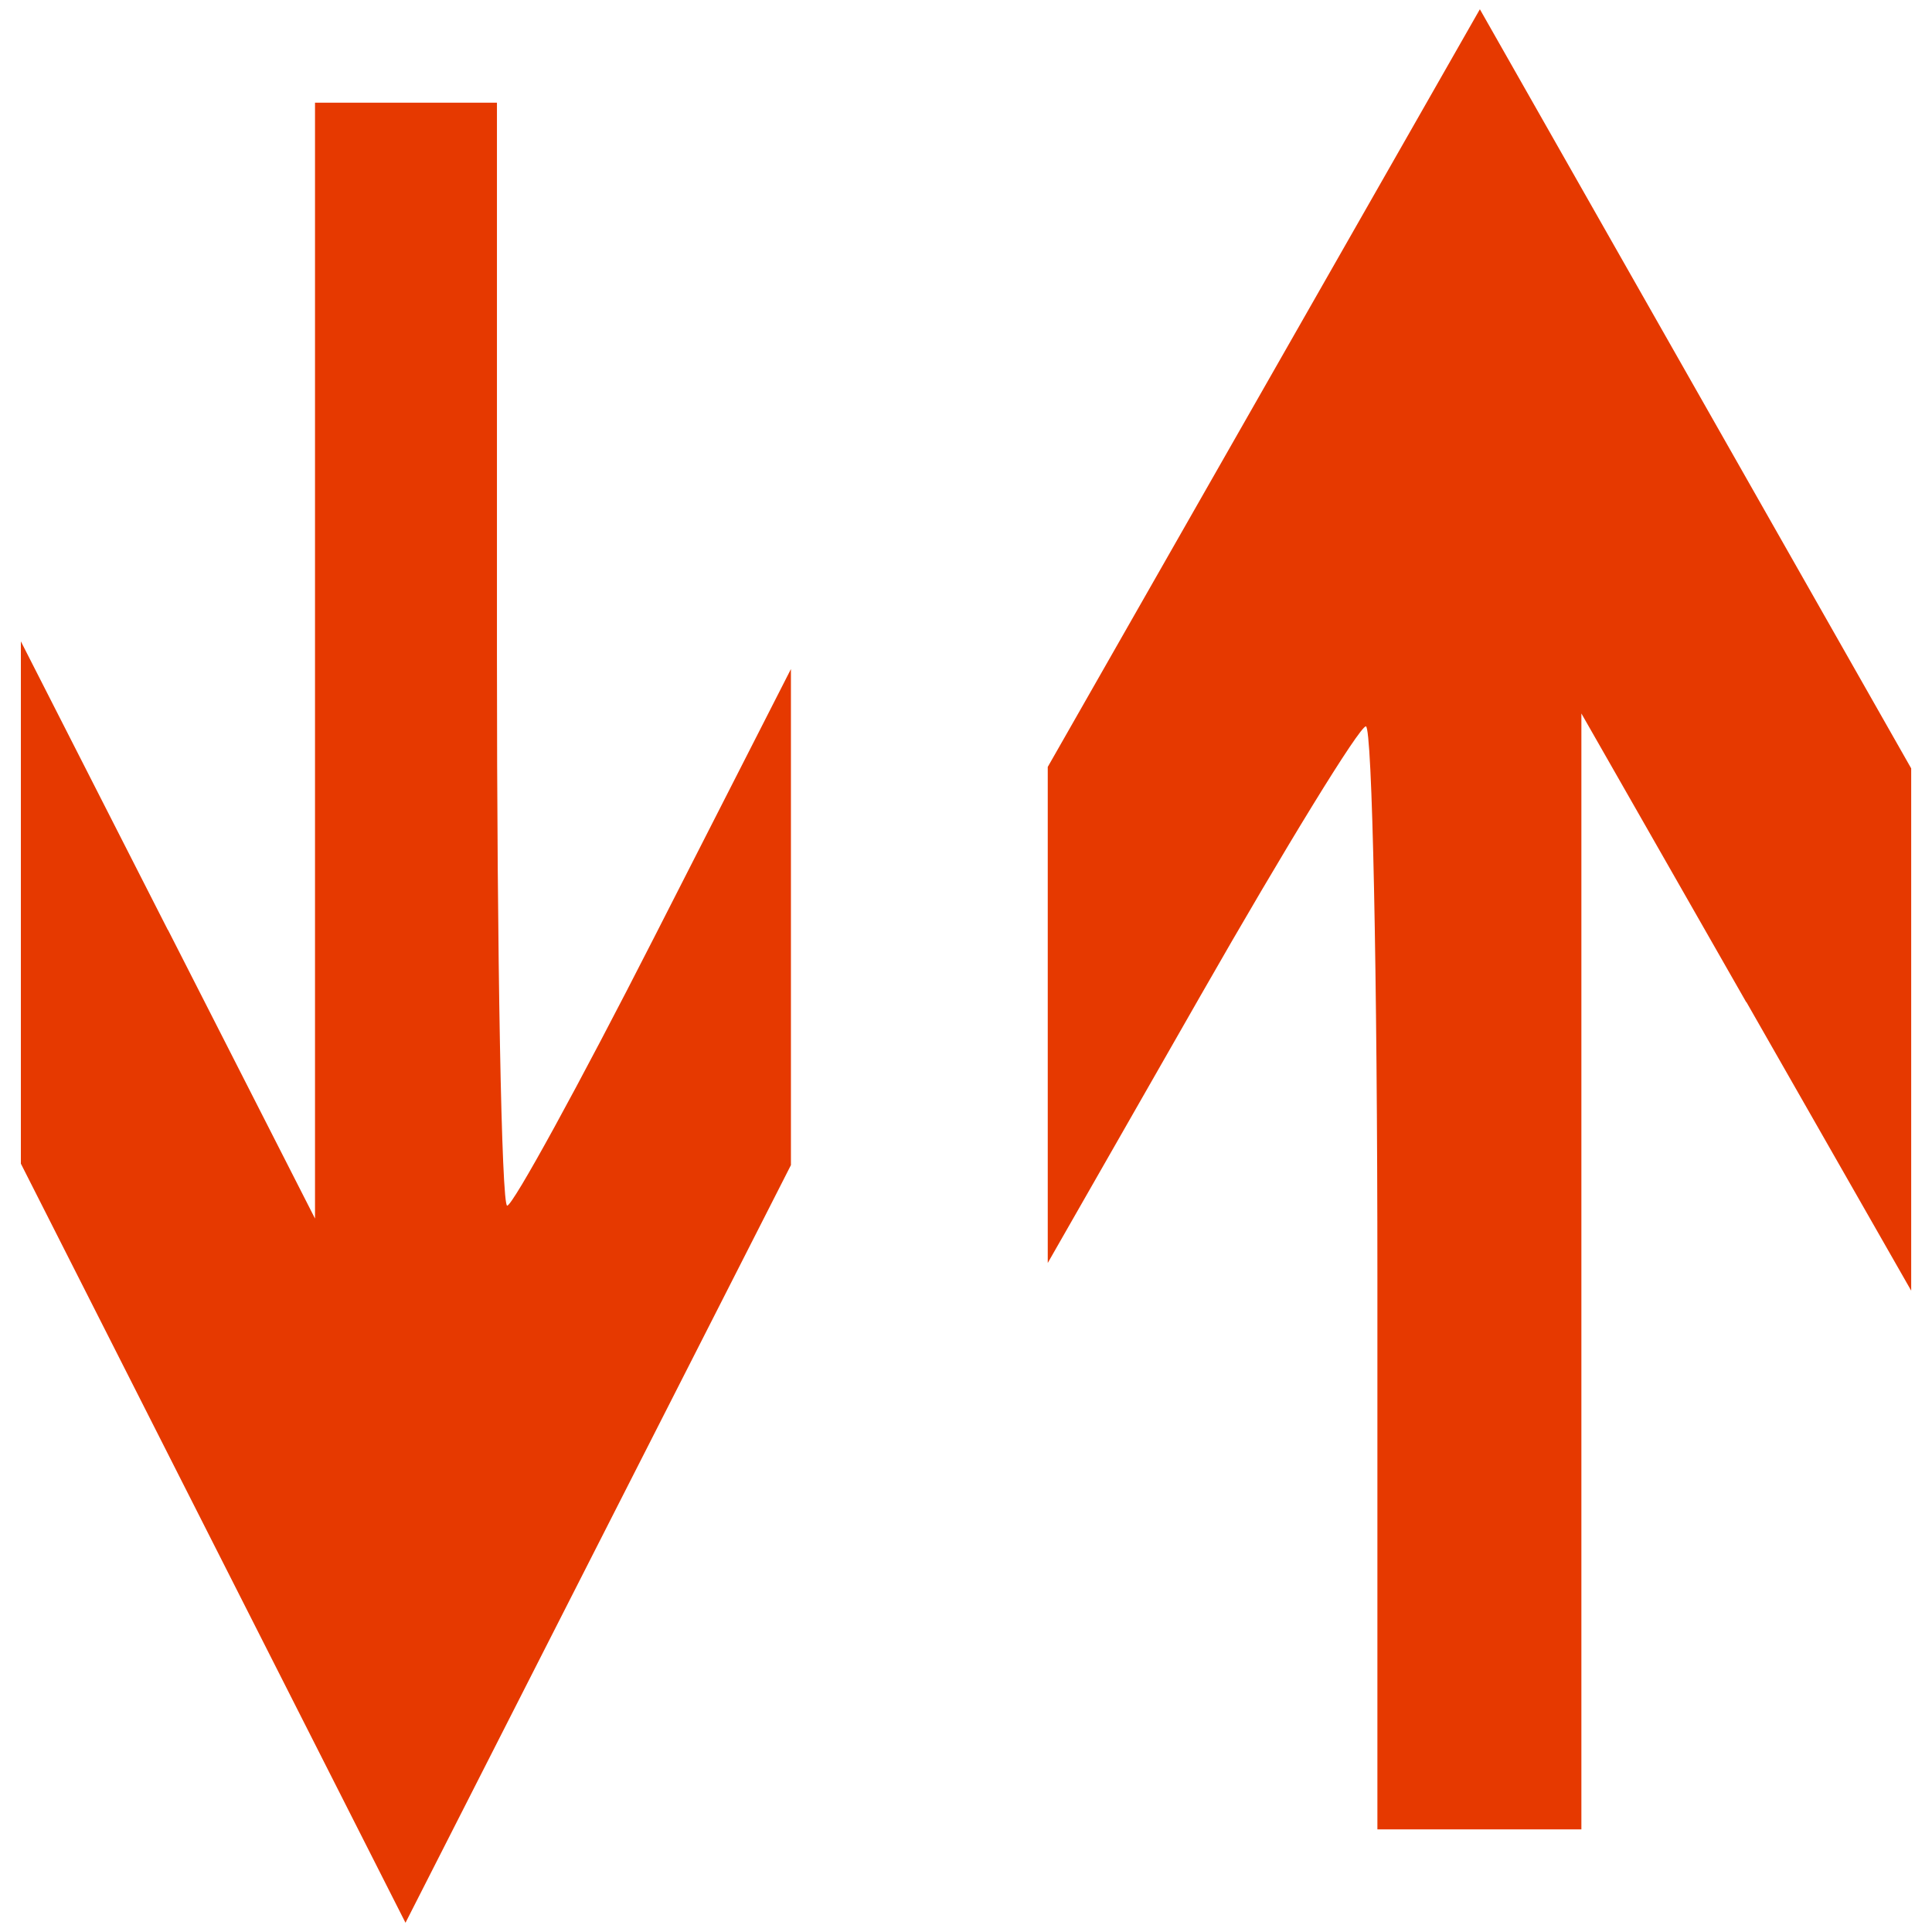
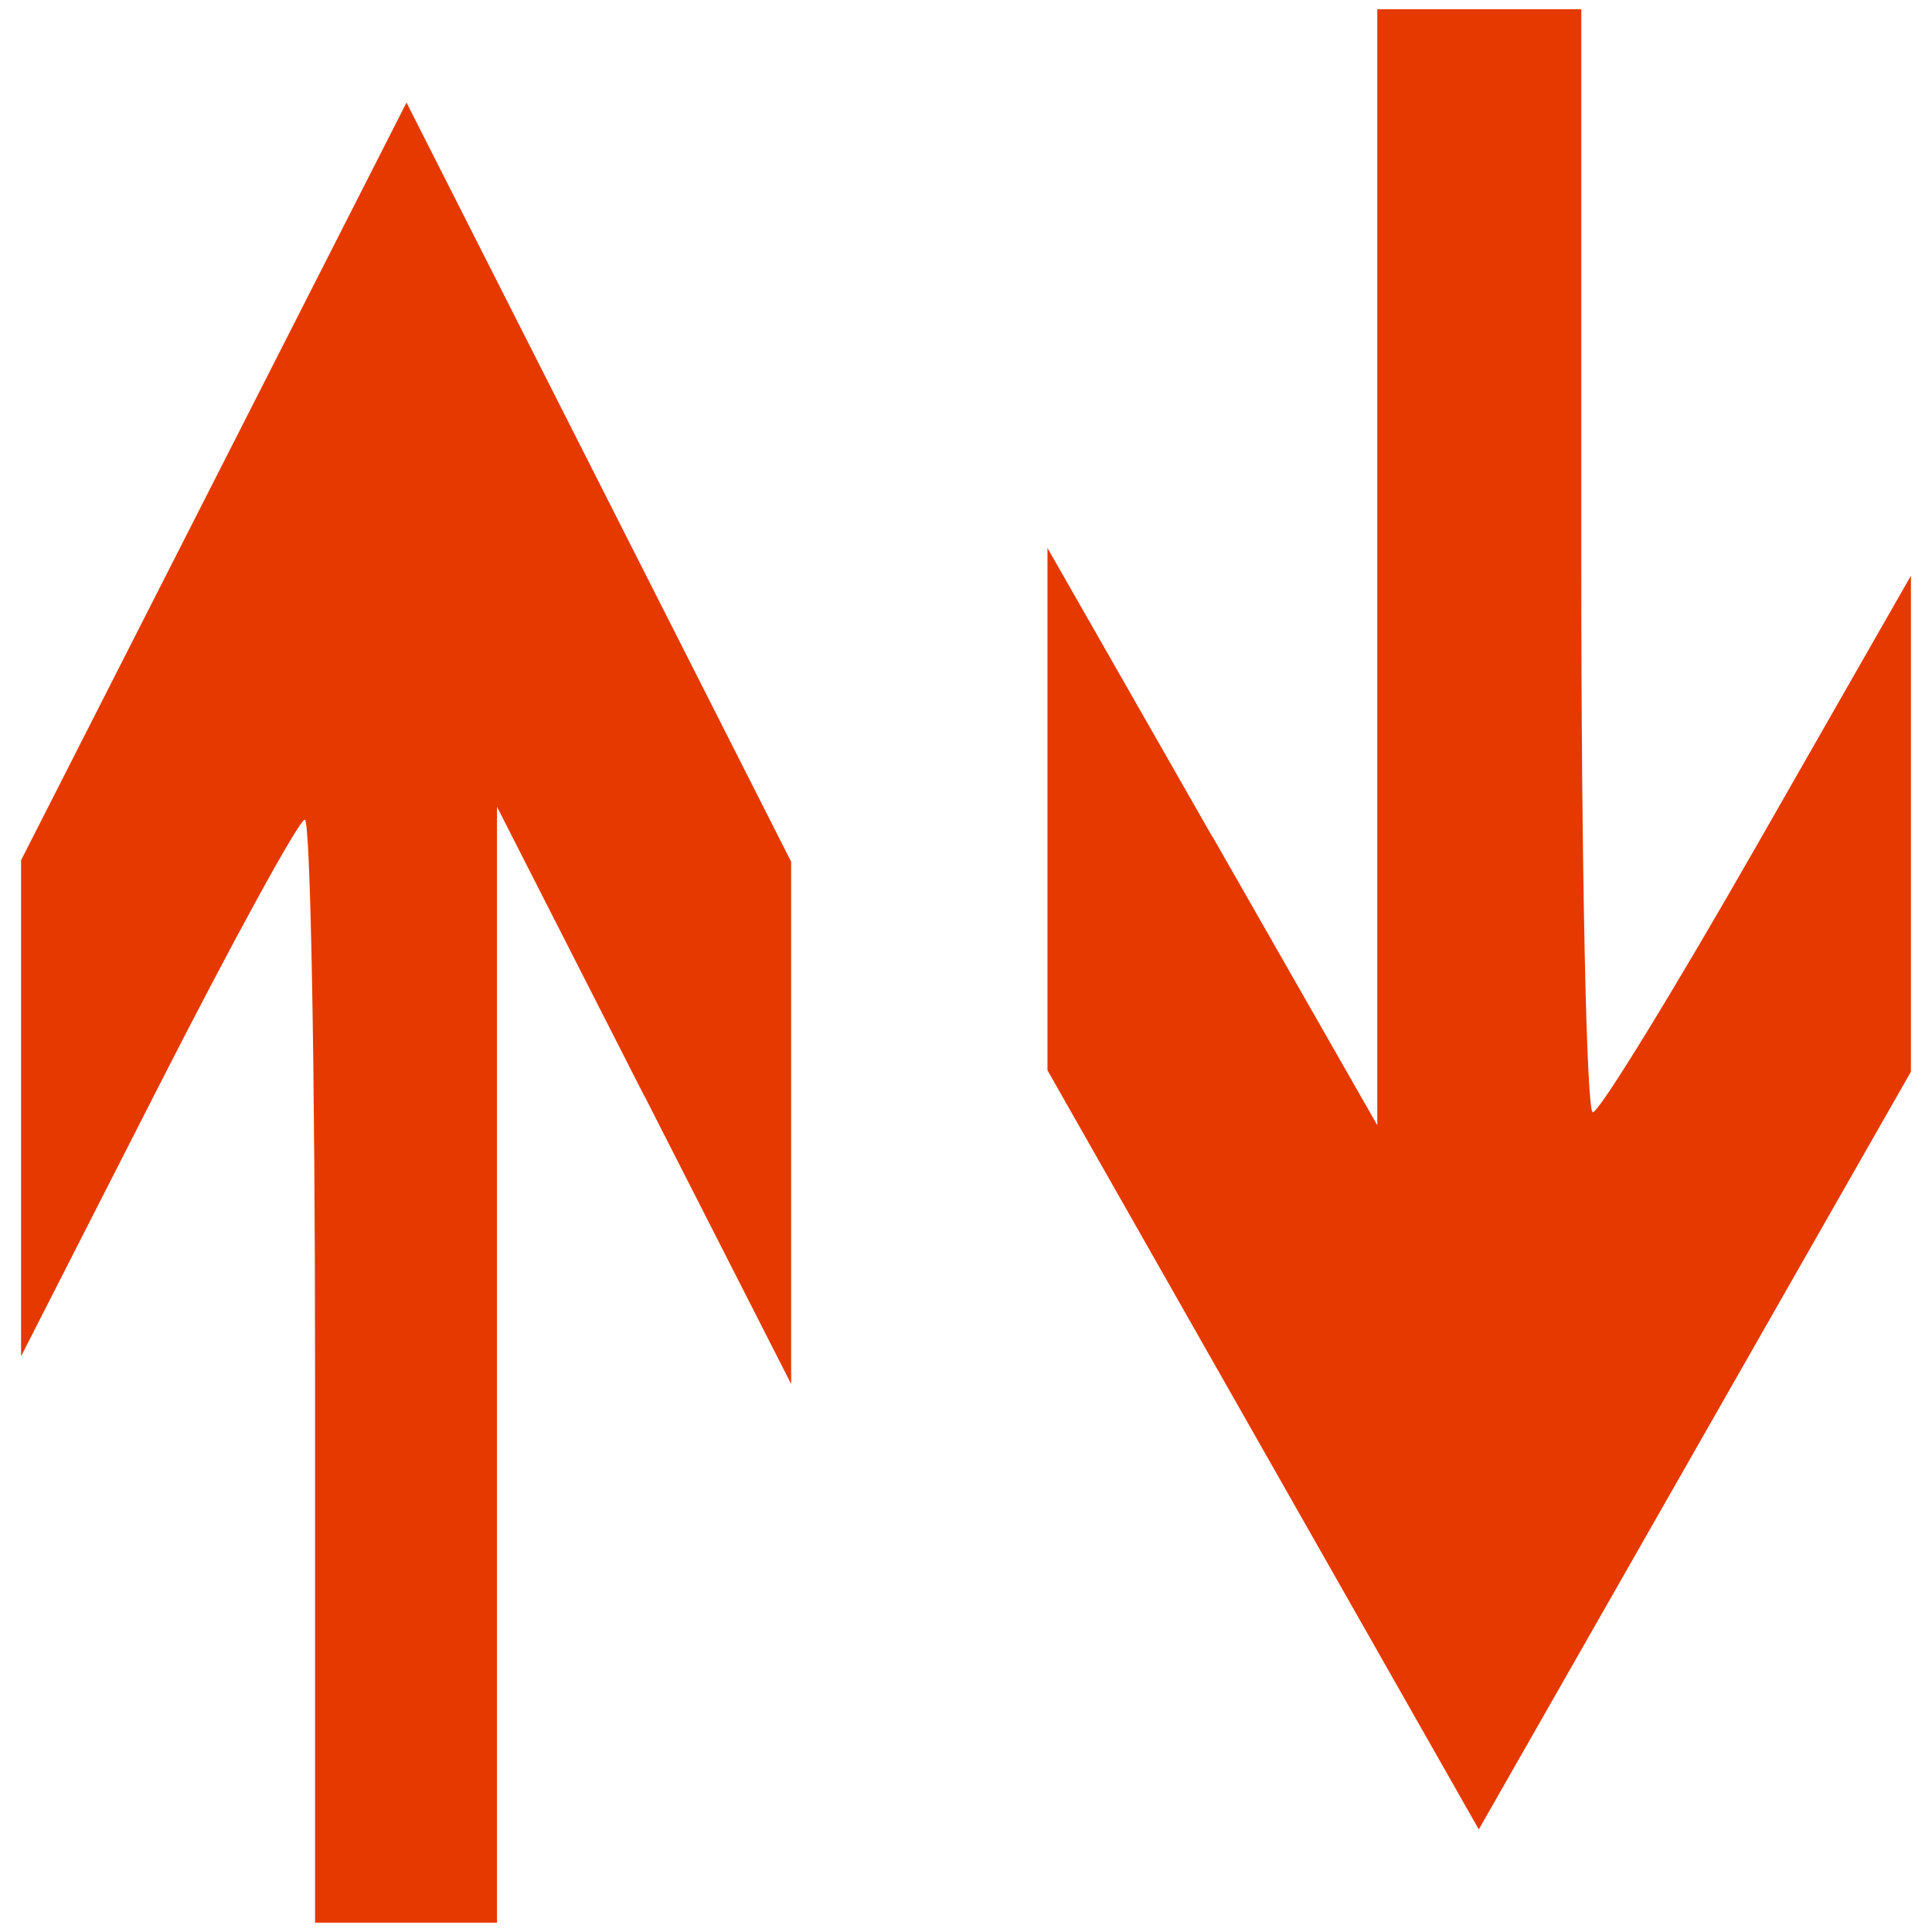
<svg xmlns="http://www.w3.org/2000/svg" width="24" height="24">
  <g>
    <rect fill="none" id="canvas_background" height="26" width="26" y="-1" x="-1" />
    <g display="none" overflow="visible" y="0" x="0" height="100%" width="100%" id="canvasGrid">
      <rect fill="url(#gridpattern)" stroke-width="0" y="0" x="0" height="100%" width="100%" />
    </g>
  </g>
  <g>
    <path id="svg_4" d="m-66.545,6.008l0.236,-0.237l-0.457,0l-0.457,0l0,-0.147l0,-0.147l0.452,0c0.248,0 0.452,-0.007 0.452,-0.017c0,-0.009 -0.099,-0.116 -0.22,-0.237l-0.22,-0.221l0.203,0l0.203,0l0.31,0.311l0.31,0.311l-0.311,0.31l-0.311,0.31l-0.214,0l-0.214,0l0.236,-0.237l0,0z" fill-opacity="null" stroke-opacity="0" stroke-width="1.5" stroke="#000000" fill="#e63900" />
-     <path stroke="#000000" transform="rotate(90 5.043479,12.57971) " id="svg_5" d="m4.016,15.536l3.585,-1.826l-6.931,0l-6.931,0l0,-1.13l0,-1.13l6.851,0c3.768,0 6.851,-0.057 6.851,-0.127c0,-0.07 -1.5,-0.892 -3.333,-1.826l-3.333,-1.699l3.081,0l3.081,0l4.706,2.394l4.706,2.394l-4.715,2.389l-4.715,2.389l-3.244,0l-3.244,0l3.585,-1.826l0,0z" fill-opacity="null" stroke-opacity="0" stroke-width="1.5" fill="#e63900" />
-     <path transform="rotate(-90 18.37681,11.42029) " id="svg_6" d="m17.349,14.735l3.585,-2.047l-6.931,0l-6.931,0l0,-1.267l0,-1.267l6.851,0c3.768,0 6.851,-0.064 6.851,-0.143c0,-0.079 -1.5,-1 -3.333,-2.047l-3.333,-1.905l3.081,0l3.081,0l4.706,2.684l4.706,2.684l-4.715,2.679l-4.715,2.679l-3.244,0l-3.244,0l3.585,-2.047l0,0z" fill-opacity="null" stroke-opacity="0" stroke-width="1.5" stroke="#000000" fill="#e63900" />
+     <path stroke="#000000" transform="rotate(-90 5.043479,12.57971) " id="svg_5" d="m4.016,15.536l3.585,-1.826l-6.931,0l-6.931,0l0,-1.13l0,-1.13l6.851,0c3.768,0 6.851,-0.057 6.851,-0.127c0,-0.07 -1.5,-0.892 -3.333,-1.826l-3.333,-1.699l3.081,0l3.081,0l4.706,2.394l4.706,2.394l-4.715,2.389l-4.715,2.389l-3.244,0l-3.244,0l3.585,-1.826l0,0z" fill-opacity="null" stroke-opacity="0" stroke-width="1.5" fill="#e63900" />
+     <path transform="rotate(90 18.37681,11.42029) " id="svg_6" d="m17.349,14.735l3.585,-2.047l-6.931,0l-6.931,0l0,-1.267l0,-1.267l6.851,0c3.768,0 6.851,-0.064 6.851,-0.143c0,-0.079 -1.5,-1 -3.333,-2.047l-3.333,-1.905l3.081,0l3.081,0l4.706,2.684l4.706,2.684l-4.715,2.679l-4.715,2.679l-3.244,0l-3.244,0l3.585,-2.047l0,0z" fill-opacity="null" stroke-opacity="0" stroke-width="1.5" stroke="#000000" fill="#e63900" />
  </g>
</svg>
